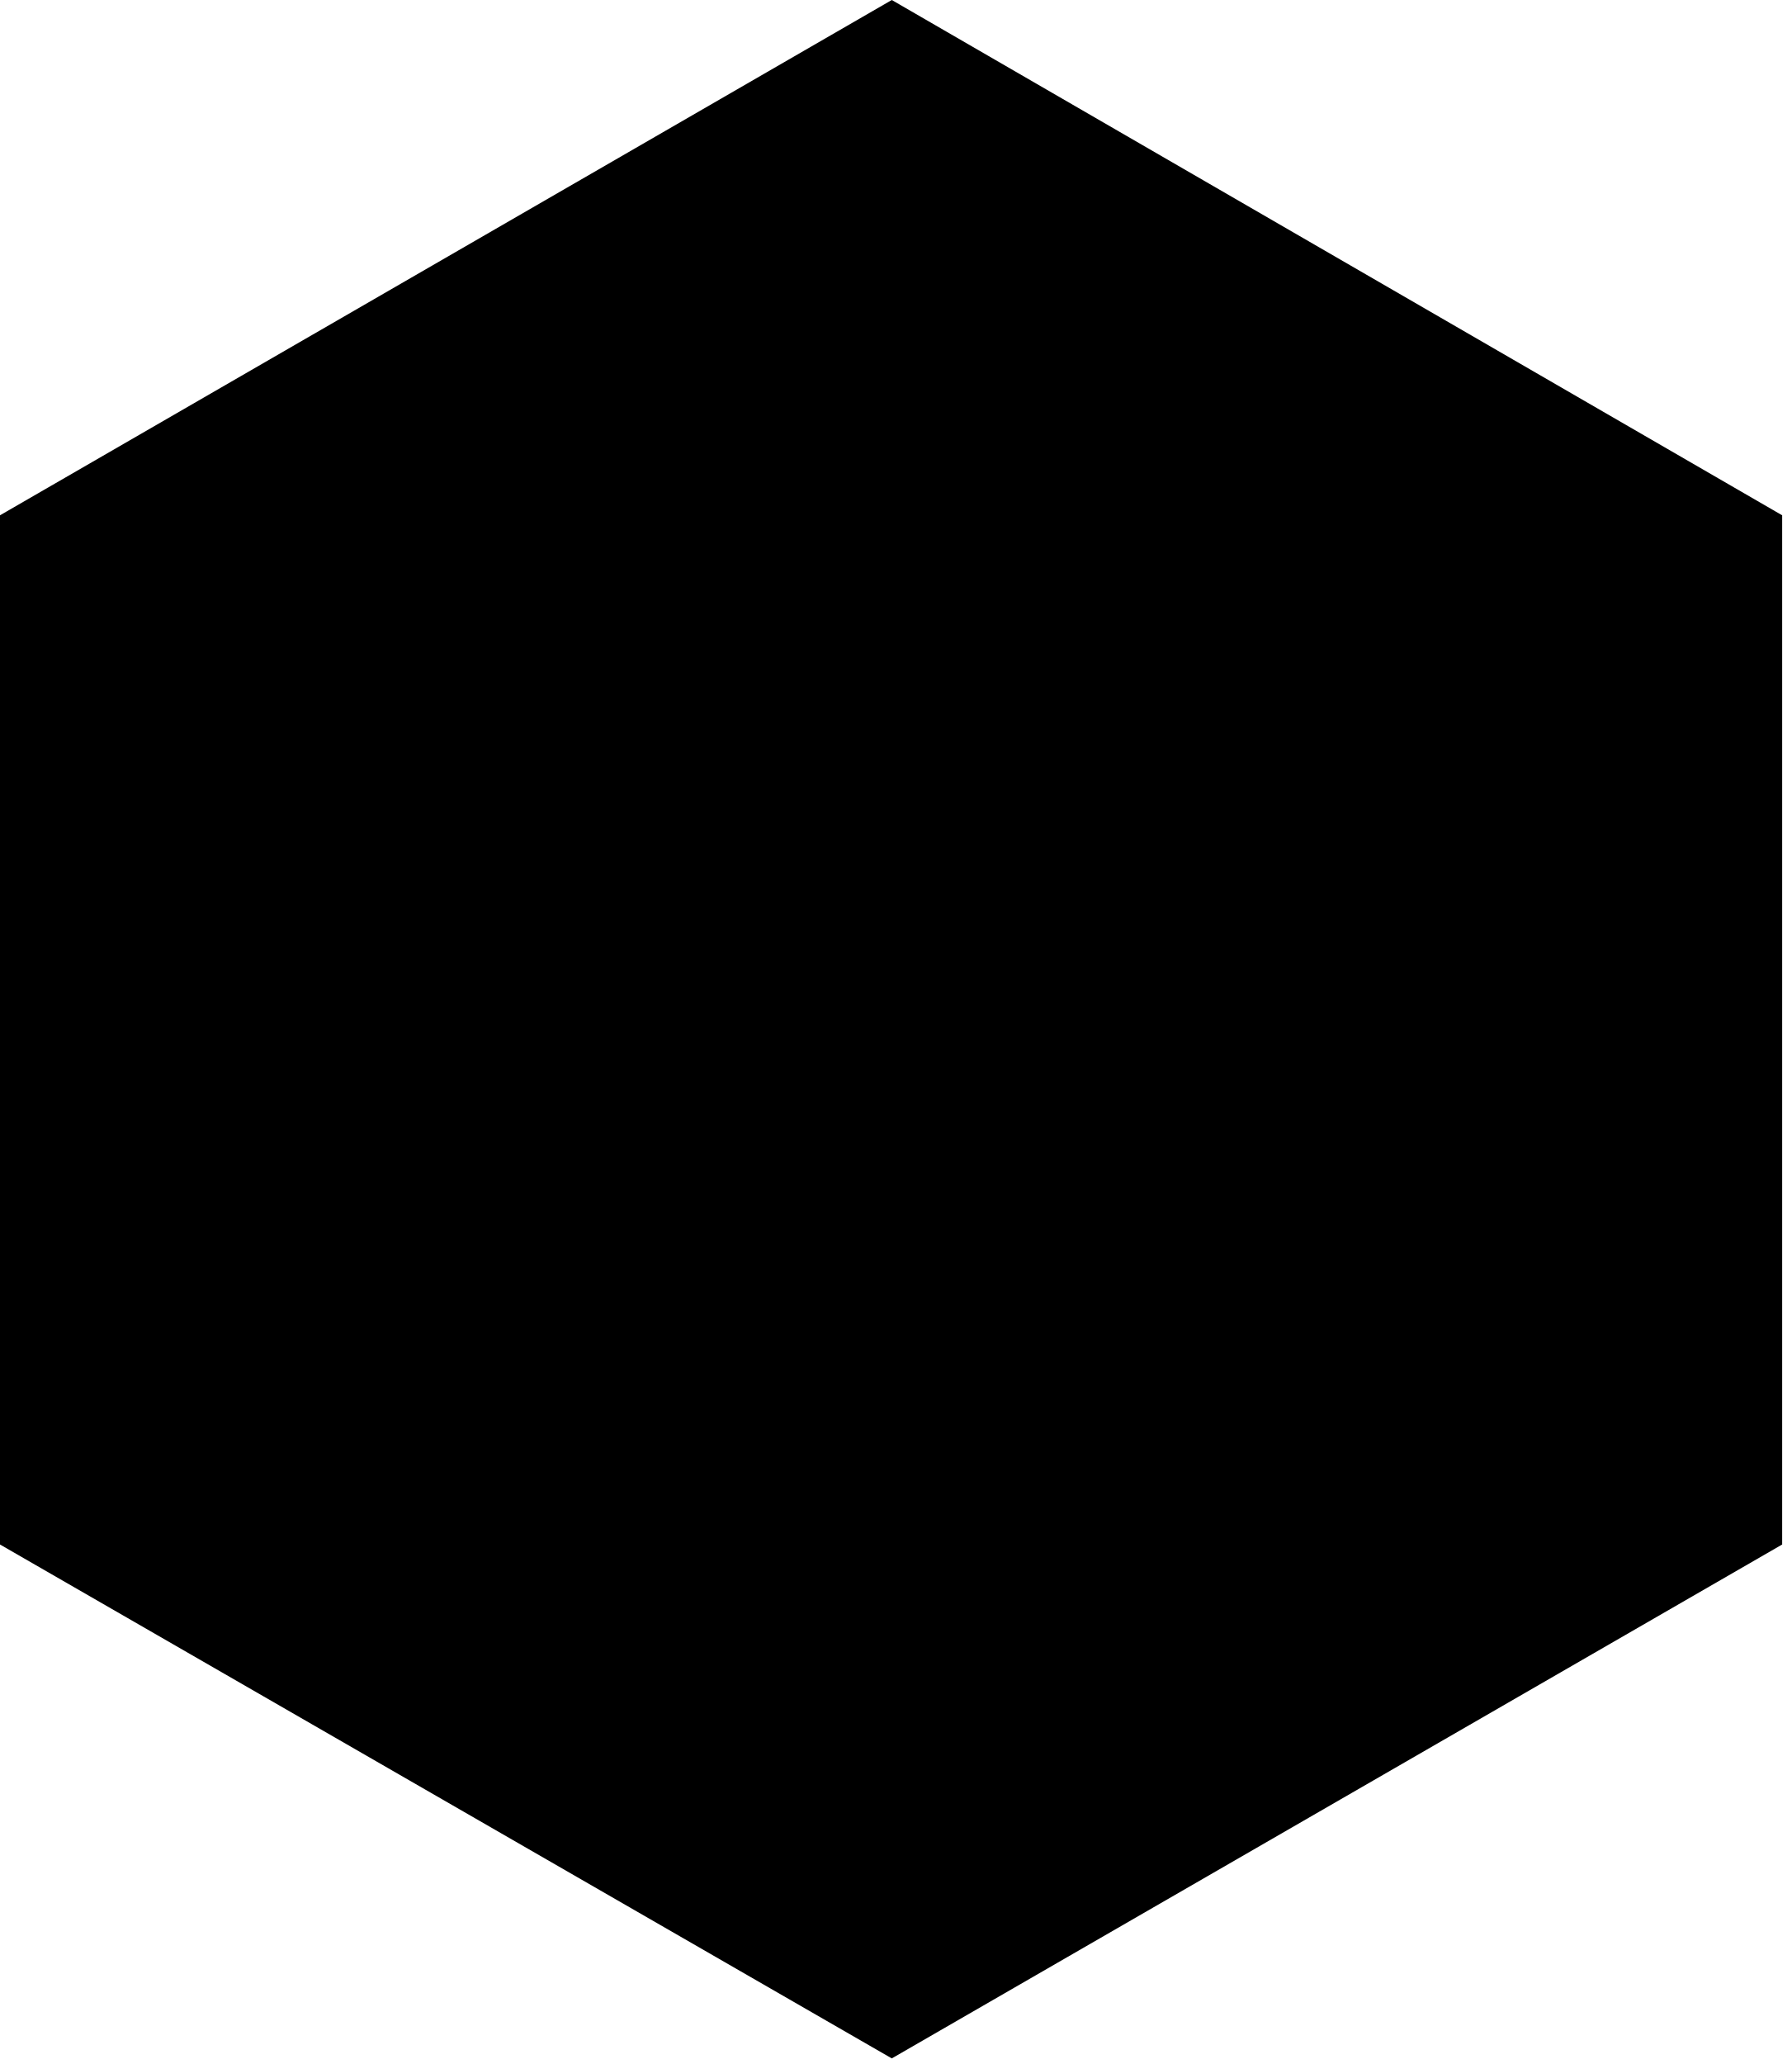
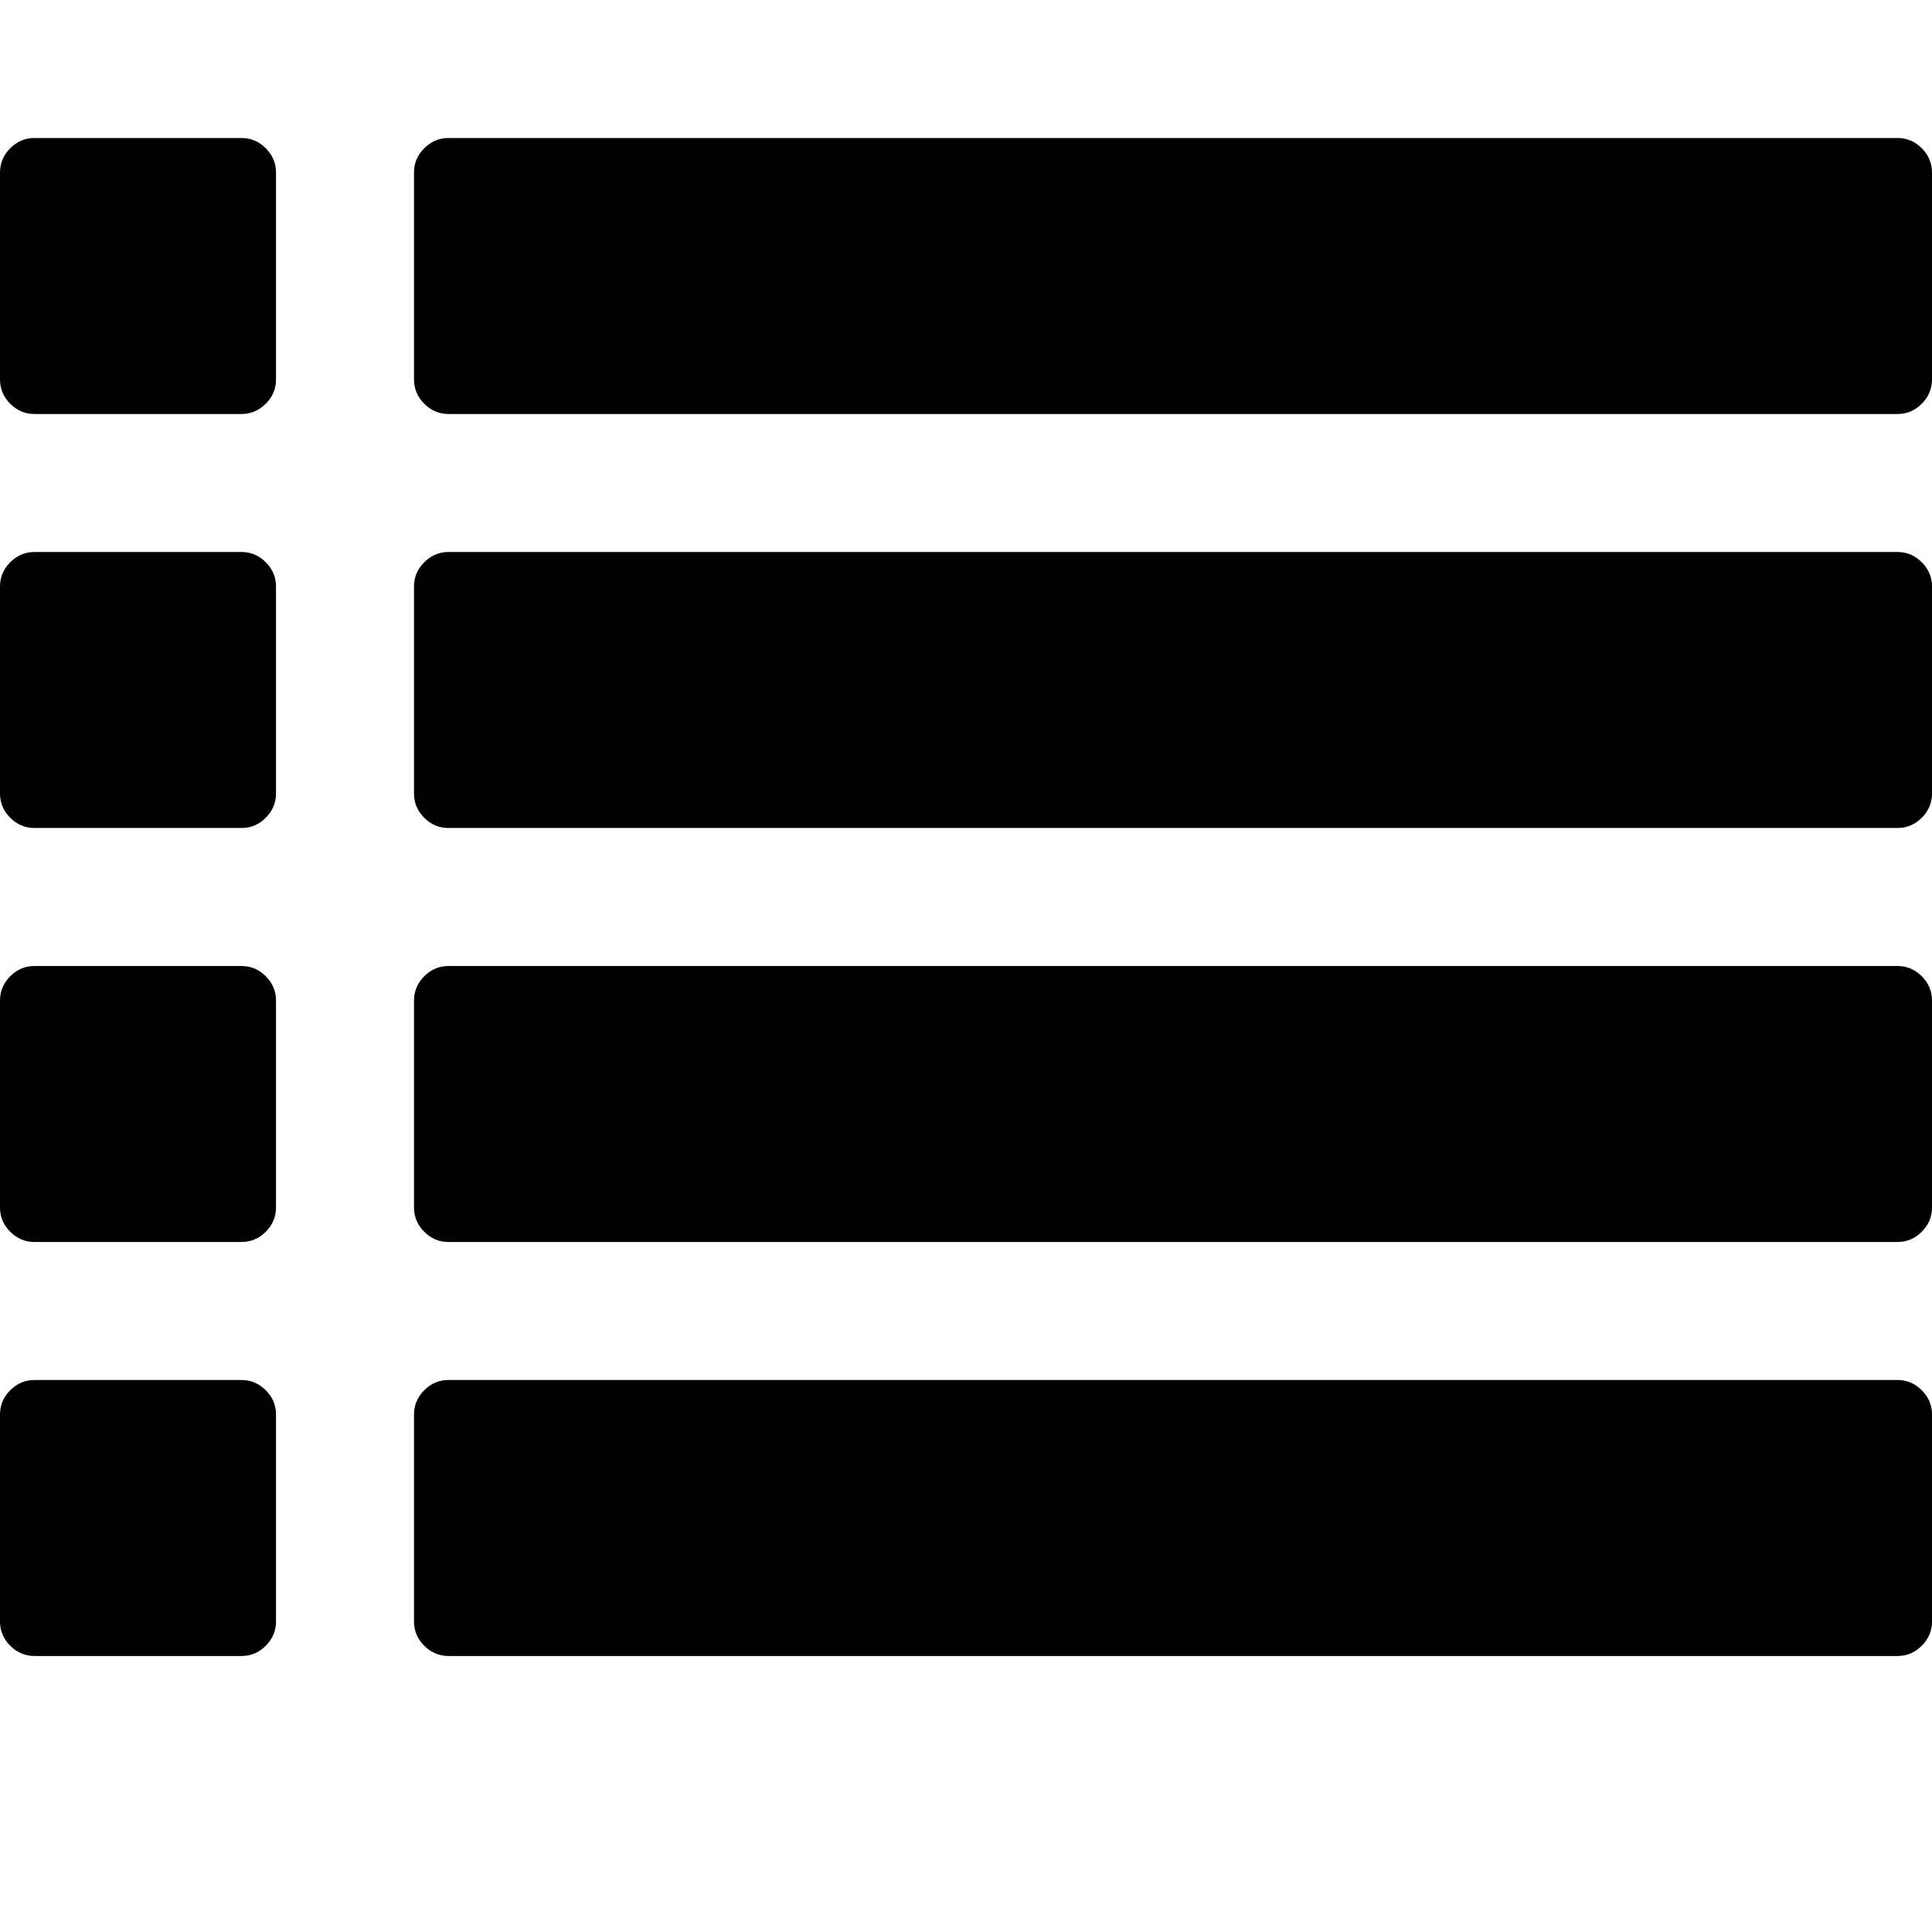
- <svg xmlns="http://www.w3.org/2000/svg" version="1.1" id="Layer_1" x="0px" y="0px" viewBox="0 0 128 147.4" style="enable-background:new 0 0 128 147.4;" xml:space="preserve">
-   <polygon class="st0" points="127.3,110.3 63.7,147 0,110.3 0,36.8 63.7,0 127.3,36.8 " />
+ <svg xmlns="http://www.w3.org/2000/svg" width="1792" height="1792" viewBox="0 0 1792 1792">
+   <path d="M256 1312v192q0 13-9.5 22.5t-22.5 9.5h-192q-13 0-22.5-9.5t-9.5-22.5v-192q0-13 9.5-22.5t22.5-9.5h192q13 0 22.5 9.5t9.5 22.5zm0-384v192q0 13-9.5 22.5t-22.5 9.5h-192q-13 0-22.5-9.5t-9.5-22.5v-192q0-13 9.5-22.5t22.5-9.5h192q13 0 22.5 9.5t9.5 22.5zm0-384v192q0 13-9.5 22.5t-22.5 9.5h-192q-13 0-22.5-9.5t-9.5-22.5v-192q0-13 9.5-22.5t22.5-9.5h192q13 0 22.5 9.5t9.5 22.5zm1536 768v192q0 13-9.5 22.5t-22.5 9.5h-1344q-13 0-22.5-9.5t-9.5-22.5v-192q0-13 9.5-22.5t22.5-9.5h1344q13 0 22.5 9.5t9.5 22.5zm-1536-1152v192q0 13-9.5 22.5t-22.5 9.5h-192q-13 0-22.5-9.5t-9.5-22.5v-192q0-13 9.5-22.5t22.5-9.5h192q13 0 22.5 9.5t9.5 22.5zm1536 768v192q0 13-9.5 22.5t-22.5 9.5h-1344q-13 0-22.5-9.5t-9.5-22.5v-192q0-13 9.5-22.5t22.5-9.5h1344q13 0 22.5 9.5t9.5 22.5zm0-384v192q0 13-9.5 22.5t-22.5 9.5h-1344q-13 0-22.5-9.5t-9.5-22.5v-192q0-13 9.5-22.5t22.5-9.5h1344q13 0 22.5 9.5t9.5 22.5zm0-384v192q0 13-9.5 22.5t-22.5 9.5h-1344q-13 0-22.5-9.5t-9.5-22.5v-192q0-13 9.5-22.5t22.5-9.5h1344q13 0 22.5 9.5t9.5 22.5z" />
</svg>
